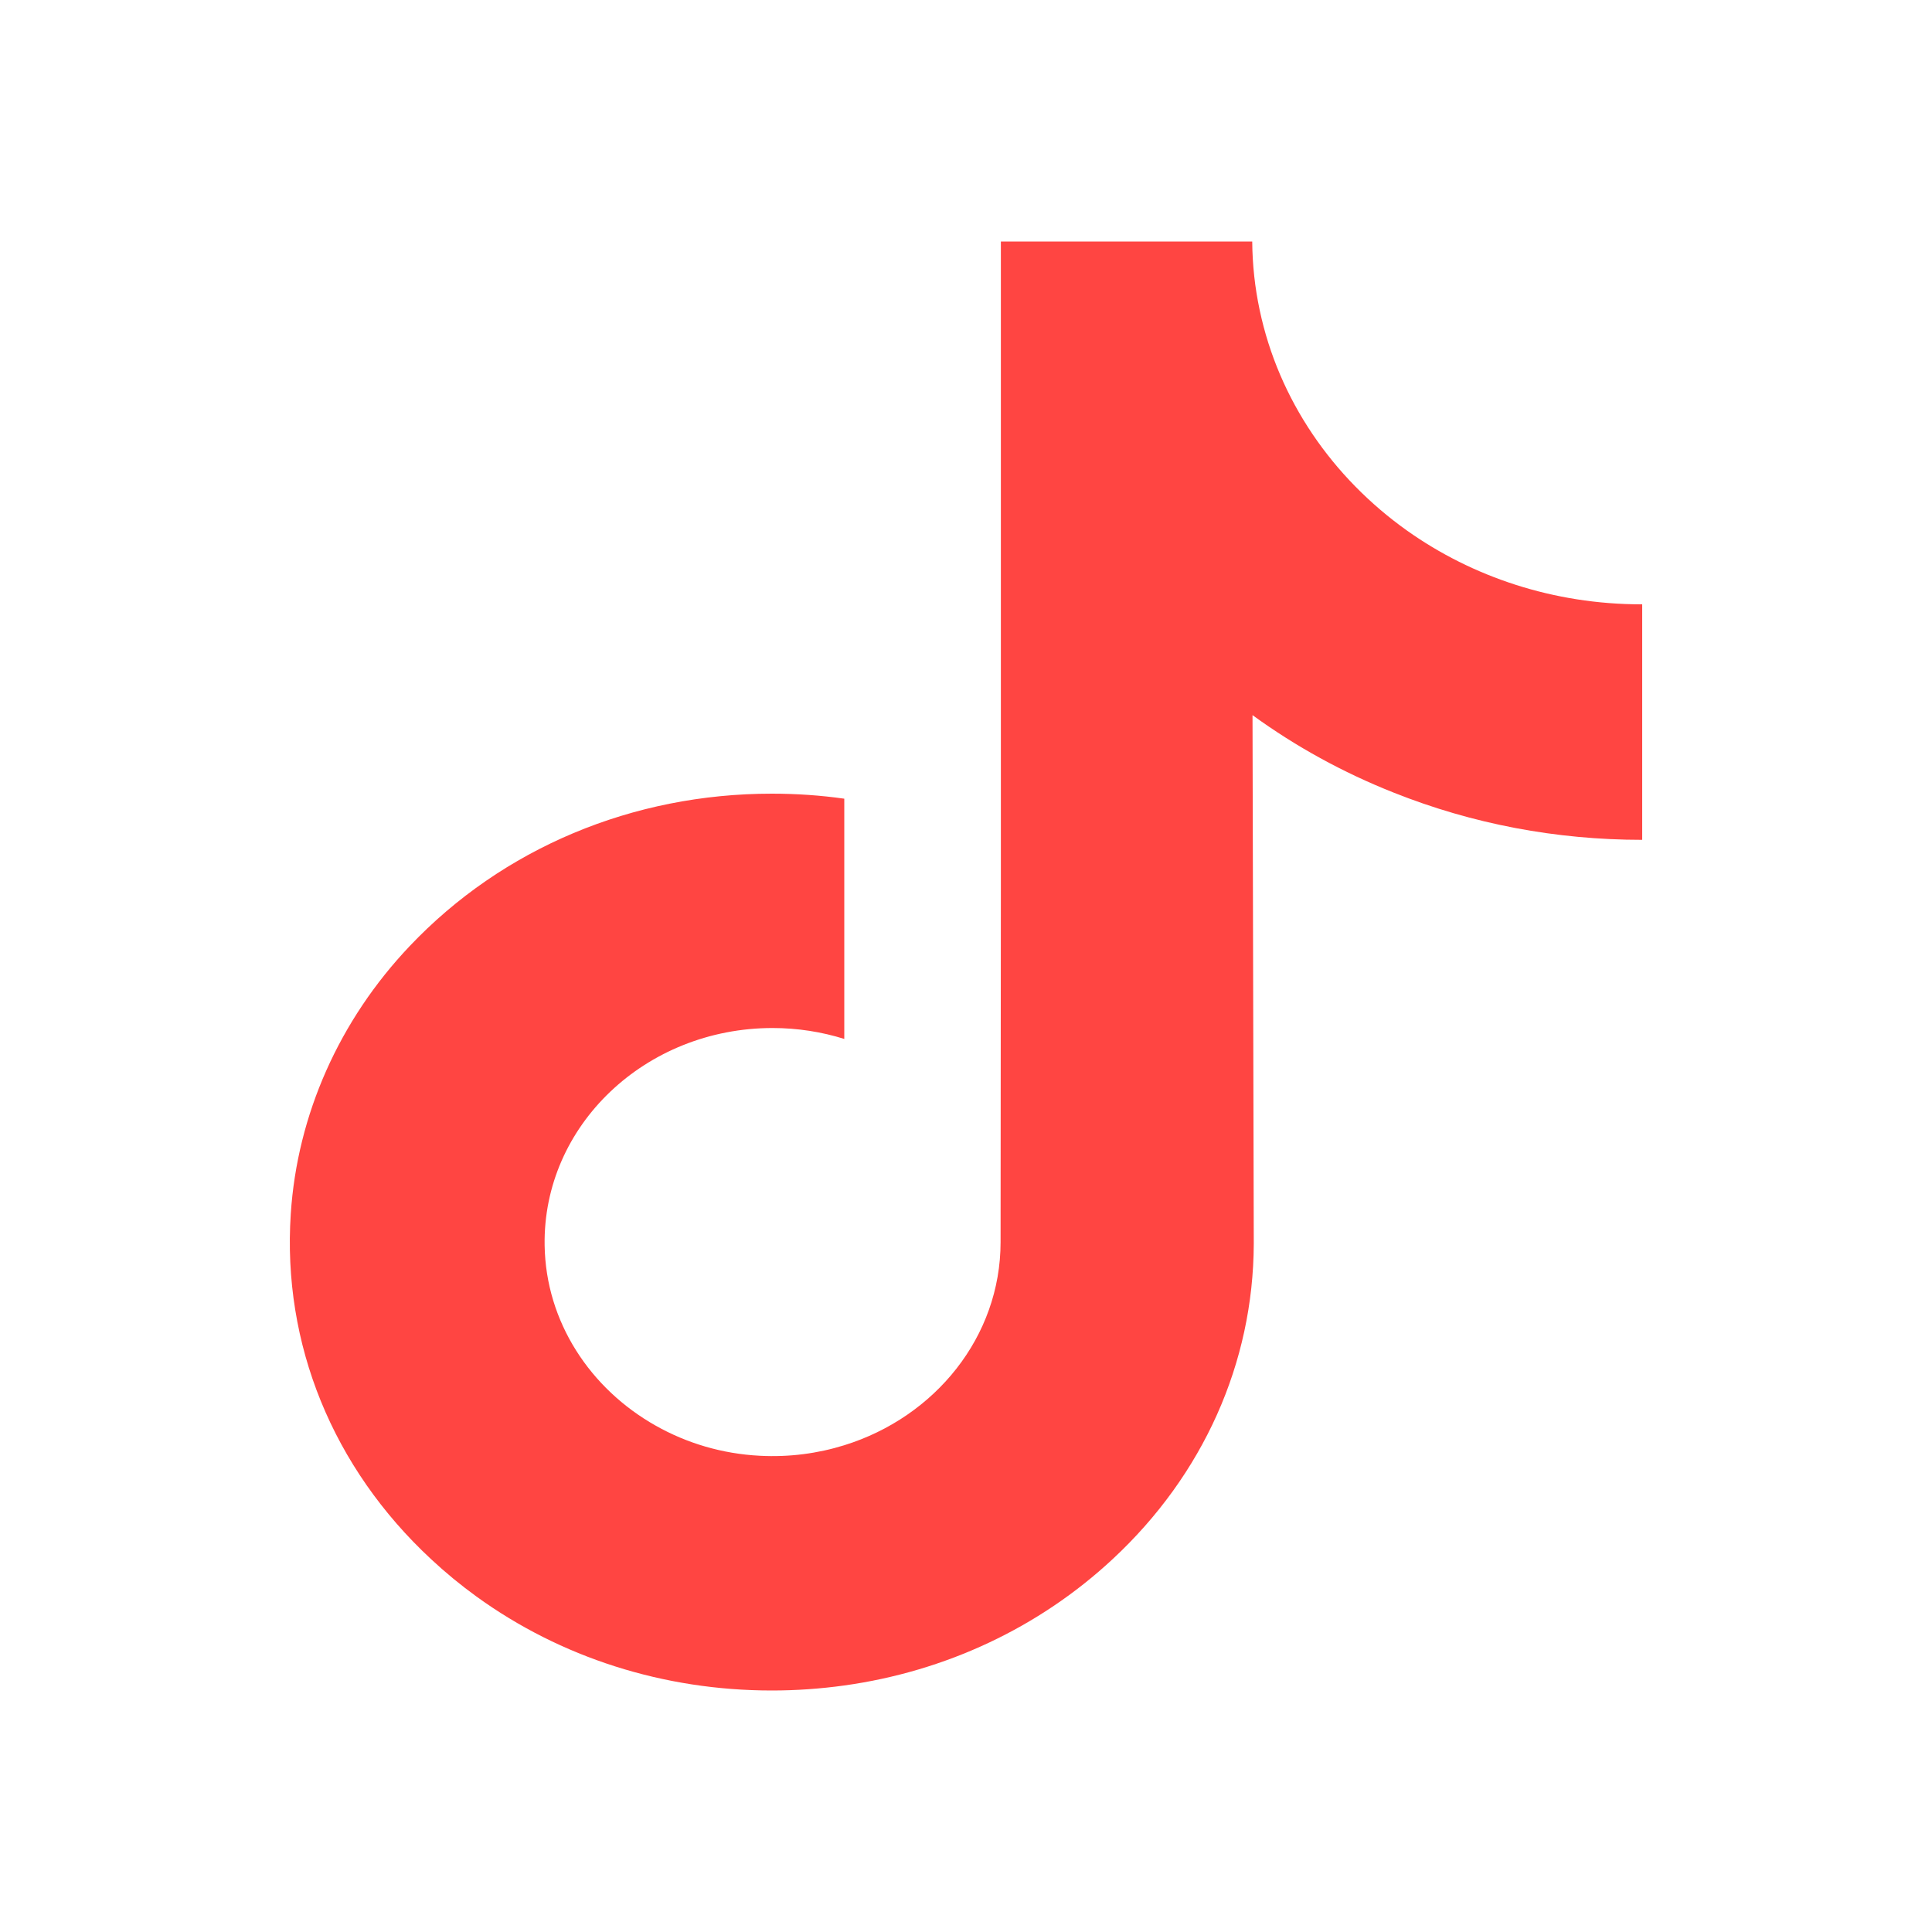
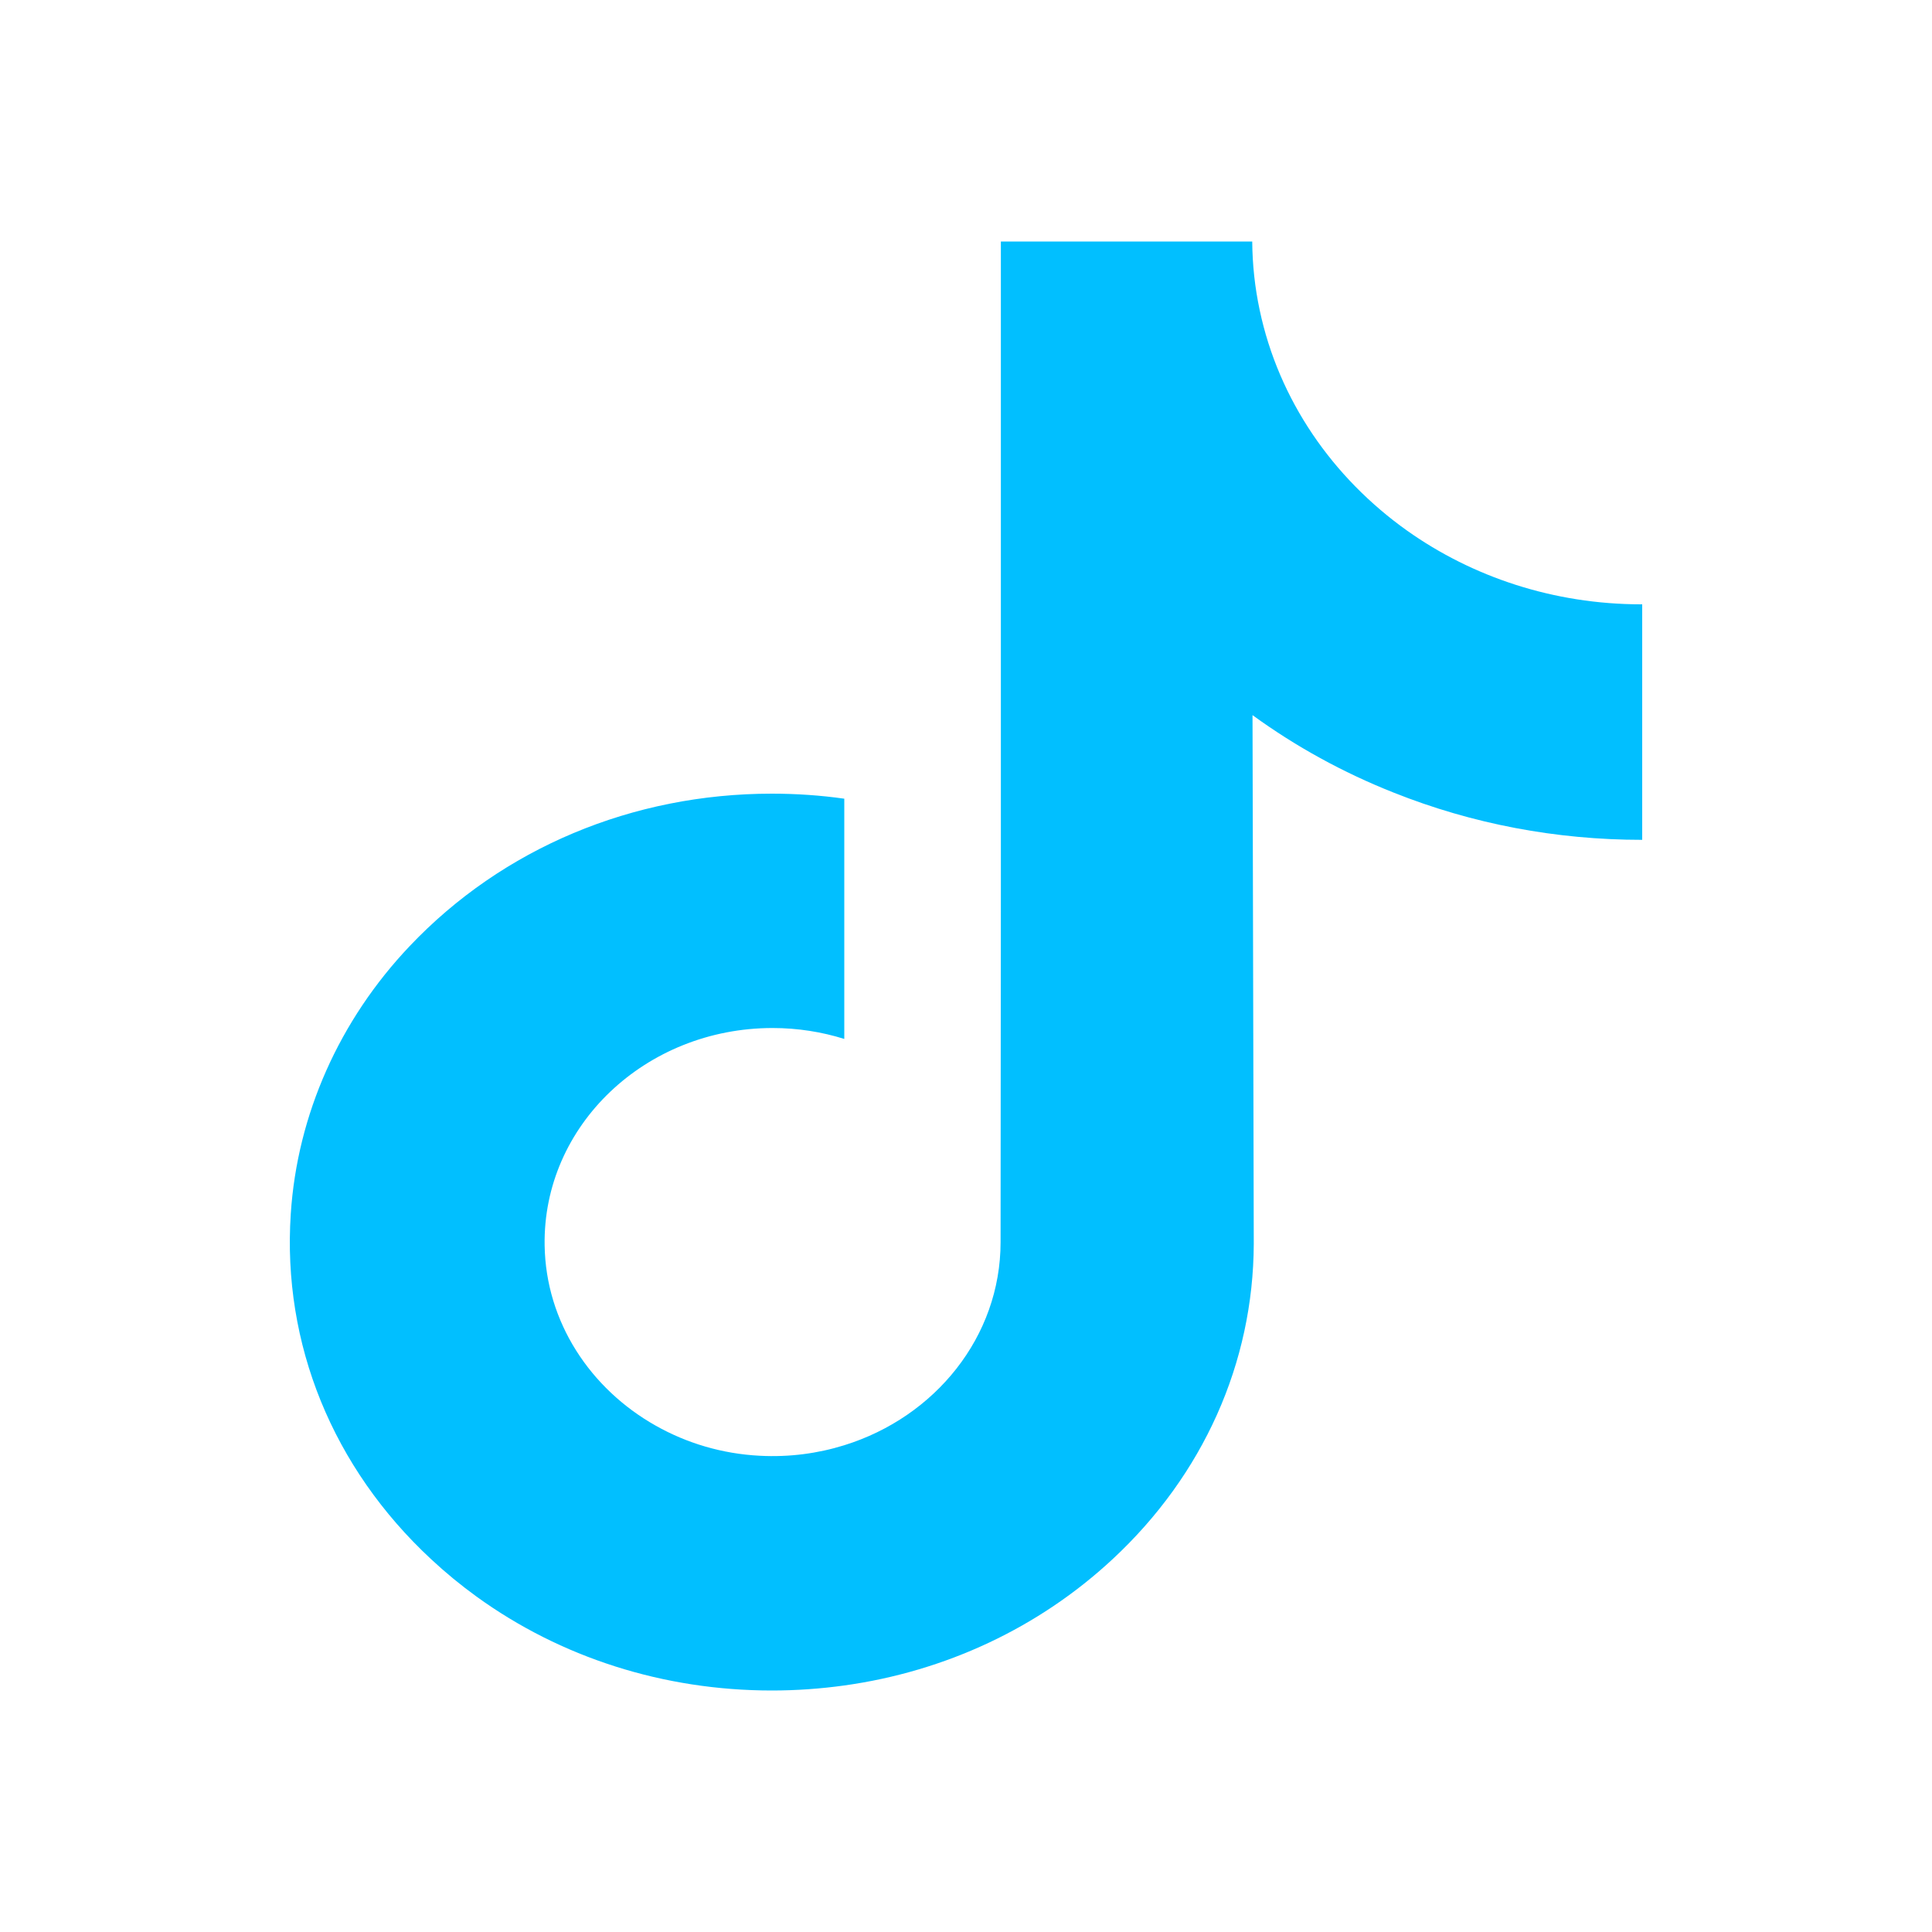
<svg xmlns="http://www.w3.org/2000/svg" width="20" height="20" viewBox="0 0 20 20" fill="none">
-   <path d="M16.992 6.256C16.082 6.256 15.241 5.972 14.566 5.493C13.793 4.943 13.236 4.138 13.04 3.209C12.991 2.979 12.965 2.743 12.963 2.5H10.361V9.192L10.358 12.858C10.358 13.838 9.68 14.669 8.74 14.961C8.467 15.046 8.173 15.086 7.866 15.07C7.474 15.05 7.108 14.939 6.789 14.759C6.11 14.377 5.65 13.684 5.638 12.892C5.618 11.652 6.682 10.642 7.998 10.642C8.257 10.642 8.507 10.682 8.74 10.755V8.925V8.268C8.494 8.233 8.243 8.216 7.99 8.216C6.55 8.216 5.203 8.779 4.241 9.794C3.513 10.561 3.077 11.539 3.01 12.566C2.921 13.914 3.445 15.195 4.462 16.14C4.611 16.279 4.768 16.408 4.932 16.527C5.803 17.158 6.868 17.5 7.99 17.5C8.243 17.5 8.494 17.482 8.74 17.448C9.788 17.302 10.755 16.85 11.518 16.14C12.456 15.268 12.974 14.11 12.979 12.877L12.966 7.403C13.413 7.728 13.902 7.997 14.427 8.205C15.243 8.53 16.109 8.694 17 8.694V6.915V6.255C17.001 6.256 16.993 6.256 16.992 6.256Z" fill="#FF4542" />
+   <path d="M16.992 6.256C16.082 6.256 15.241 5.972 14.566 5.493C13.793 4.943 13.236 4.138 13.04 3.209C12.991 2.979 12.965 2.743 12.963 2.5H10.361V9.192L10.358 12.858C10.358 13.838 9.68 14.669 8.74 14.961C8.467 15.046 8.173 15.086 7.866 15.07C7.474 15.05 7.108 14.939 6.789 14.759C6.11 14.377 5.65 13.684 5.638 12.892C5.618 11.652 6.682 10.642 7.998 10.642C8.257 10.642 8.507 10.682 8.74 10.755V8.925V8.268C8.494 8.233 8.243 8.216 7.99 8.216C6.55 8.216 5.203 8.779 4.241 9.794C3.513 10.561 3.077 11.539 3.01 12.566C2.921 13.914 3.445 15.195 4.462 16.14C4.611 16.279 4.768 16.408 4.932 16.527C5.803 17.158 6.868 17.5 7.99 17.5C8.243 17.5 8.494 17.482 8.74 17.448C9.788 17.302 10.755 16.85 11.518 16.14C12.456 15.268 12.974 14.11 12.979 12.877L12.966 7.403C13.413 7.728 13.902 7.997 14.427 8.205C15.243 8.53 16.109 8.694 17 8.694V6.915V6.255C17.001 6.256 16.993 6.256 16.992 6.256Z" fill="#01BFFF" />
</svg>
